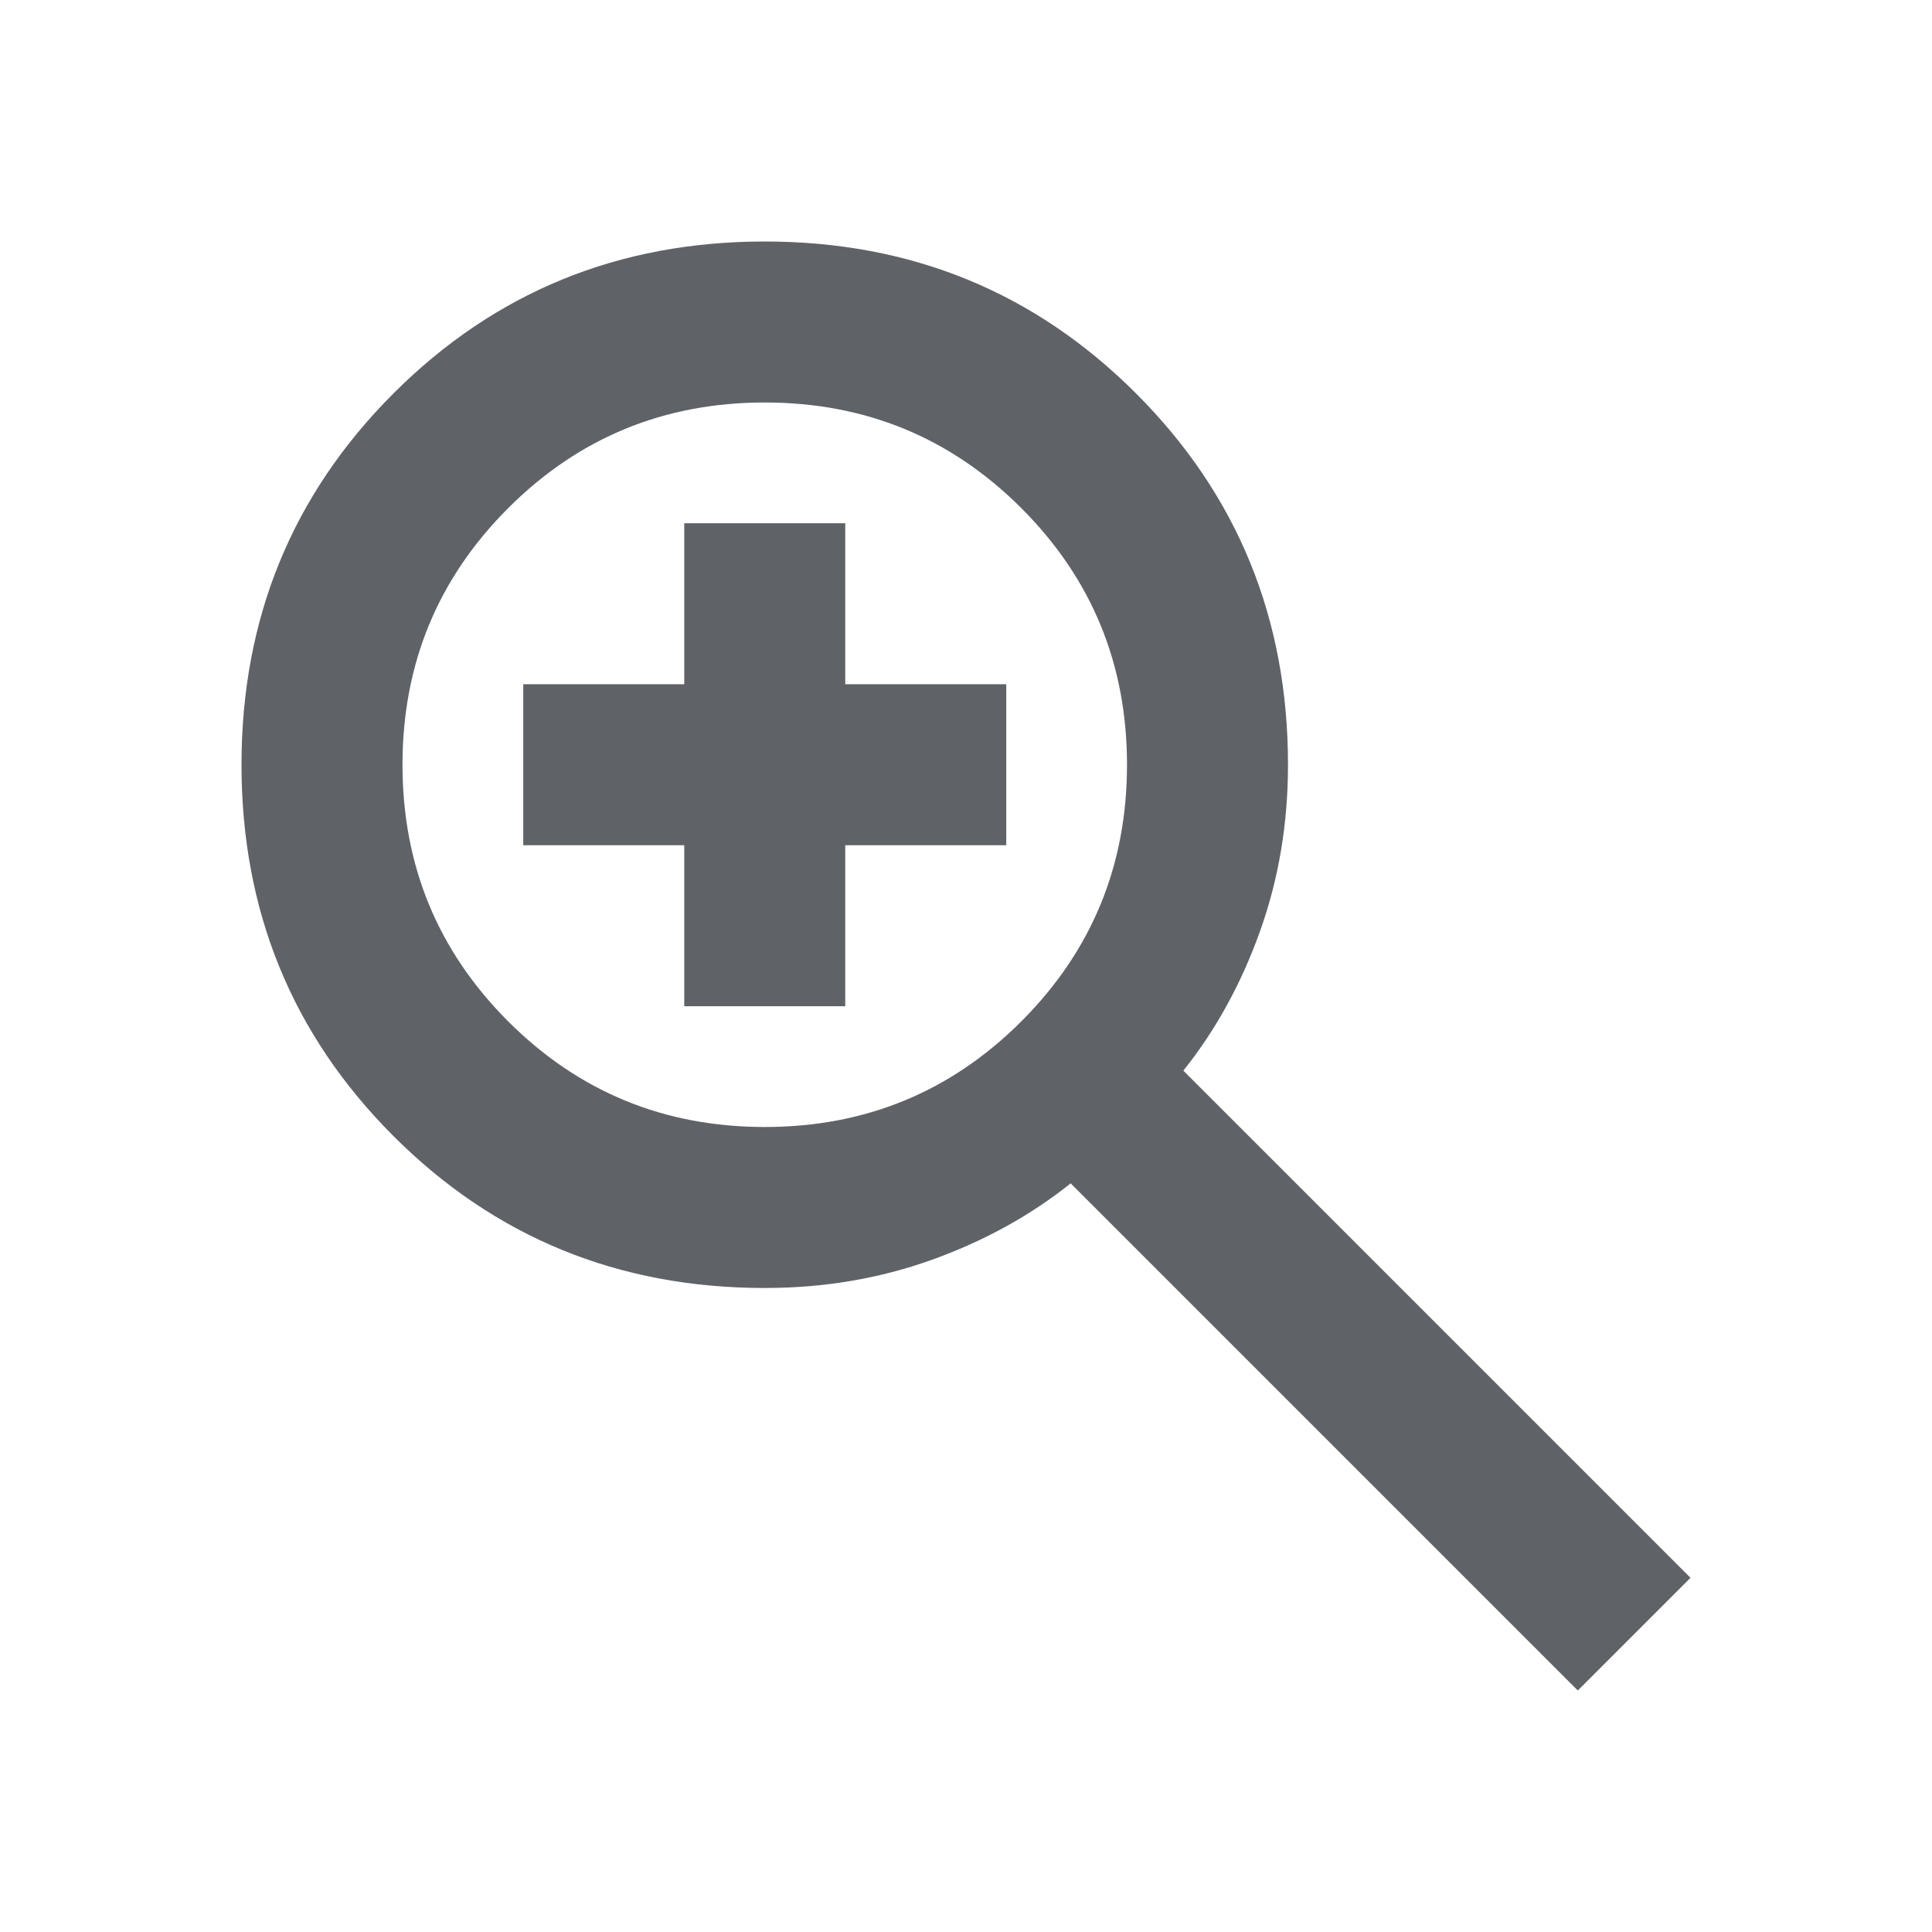
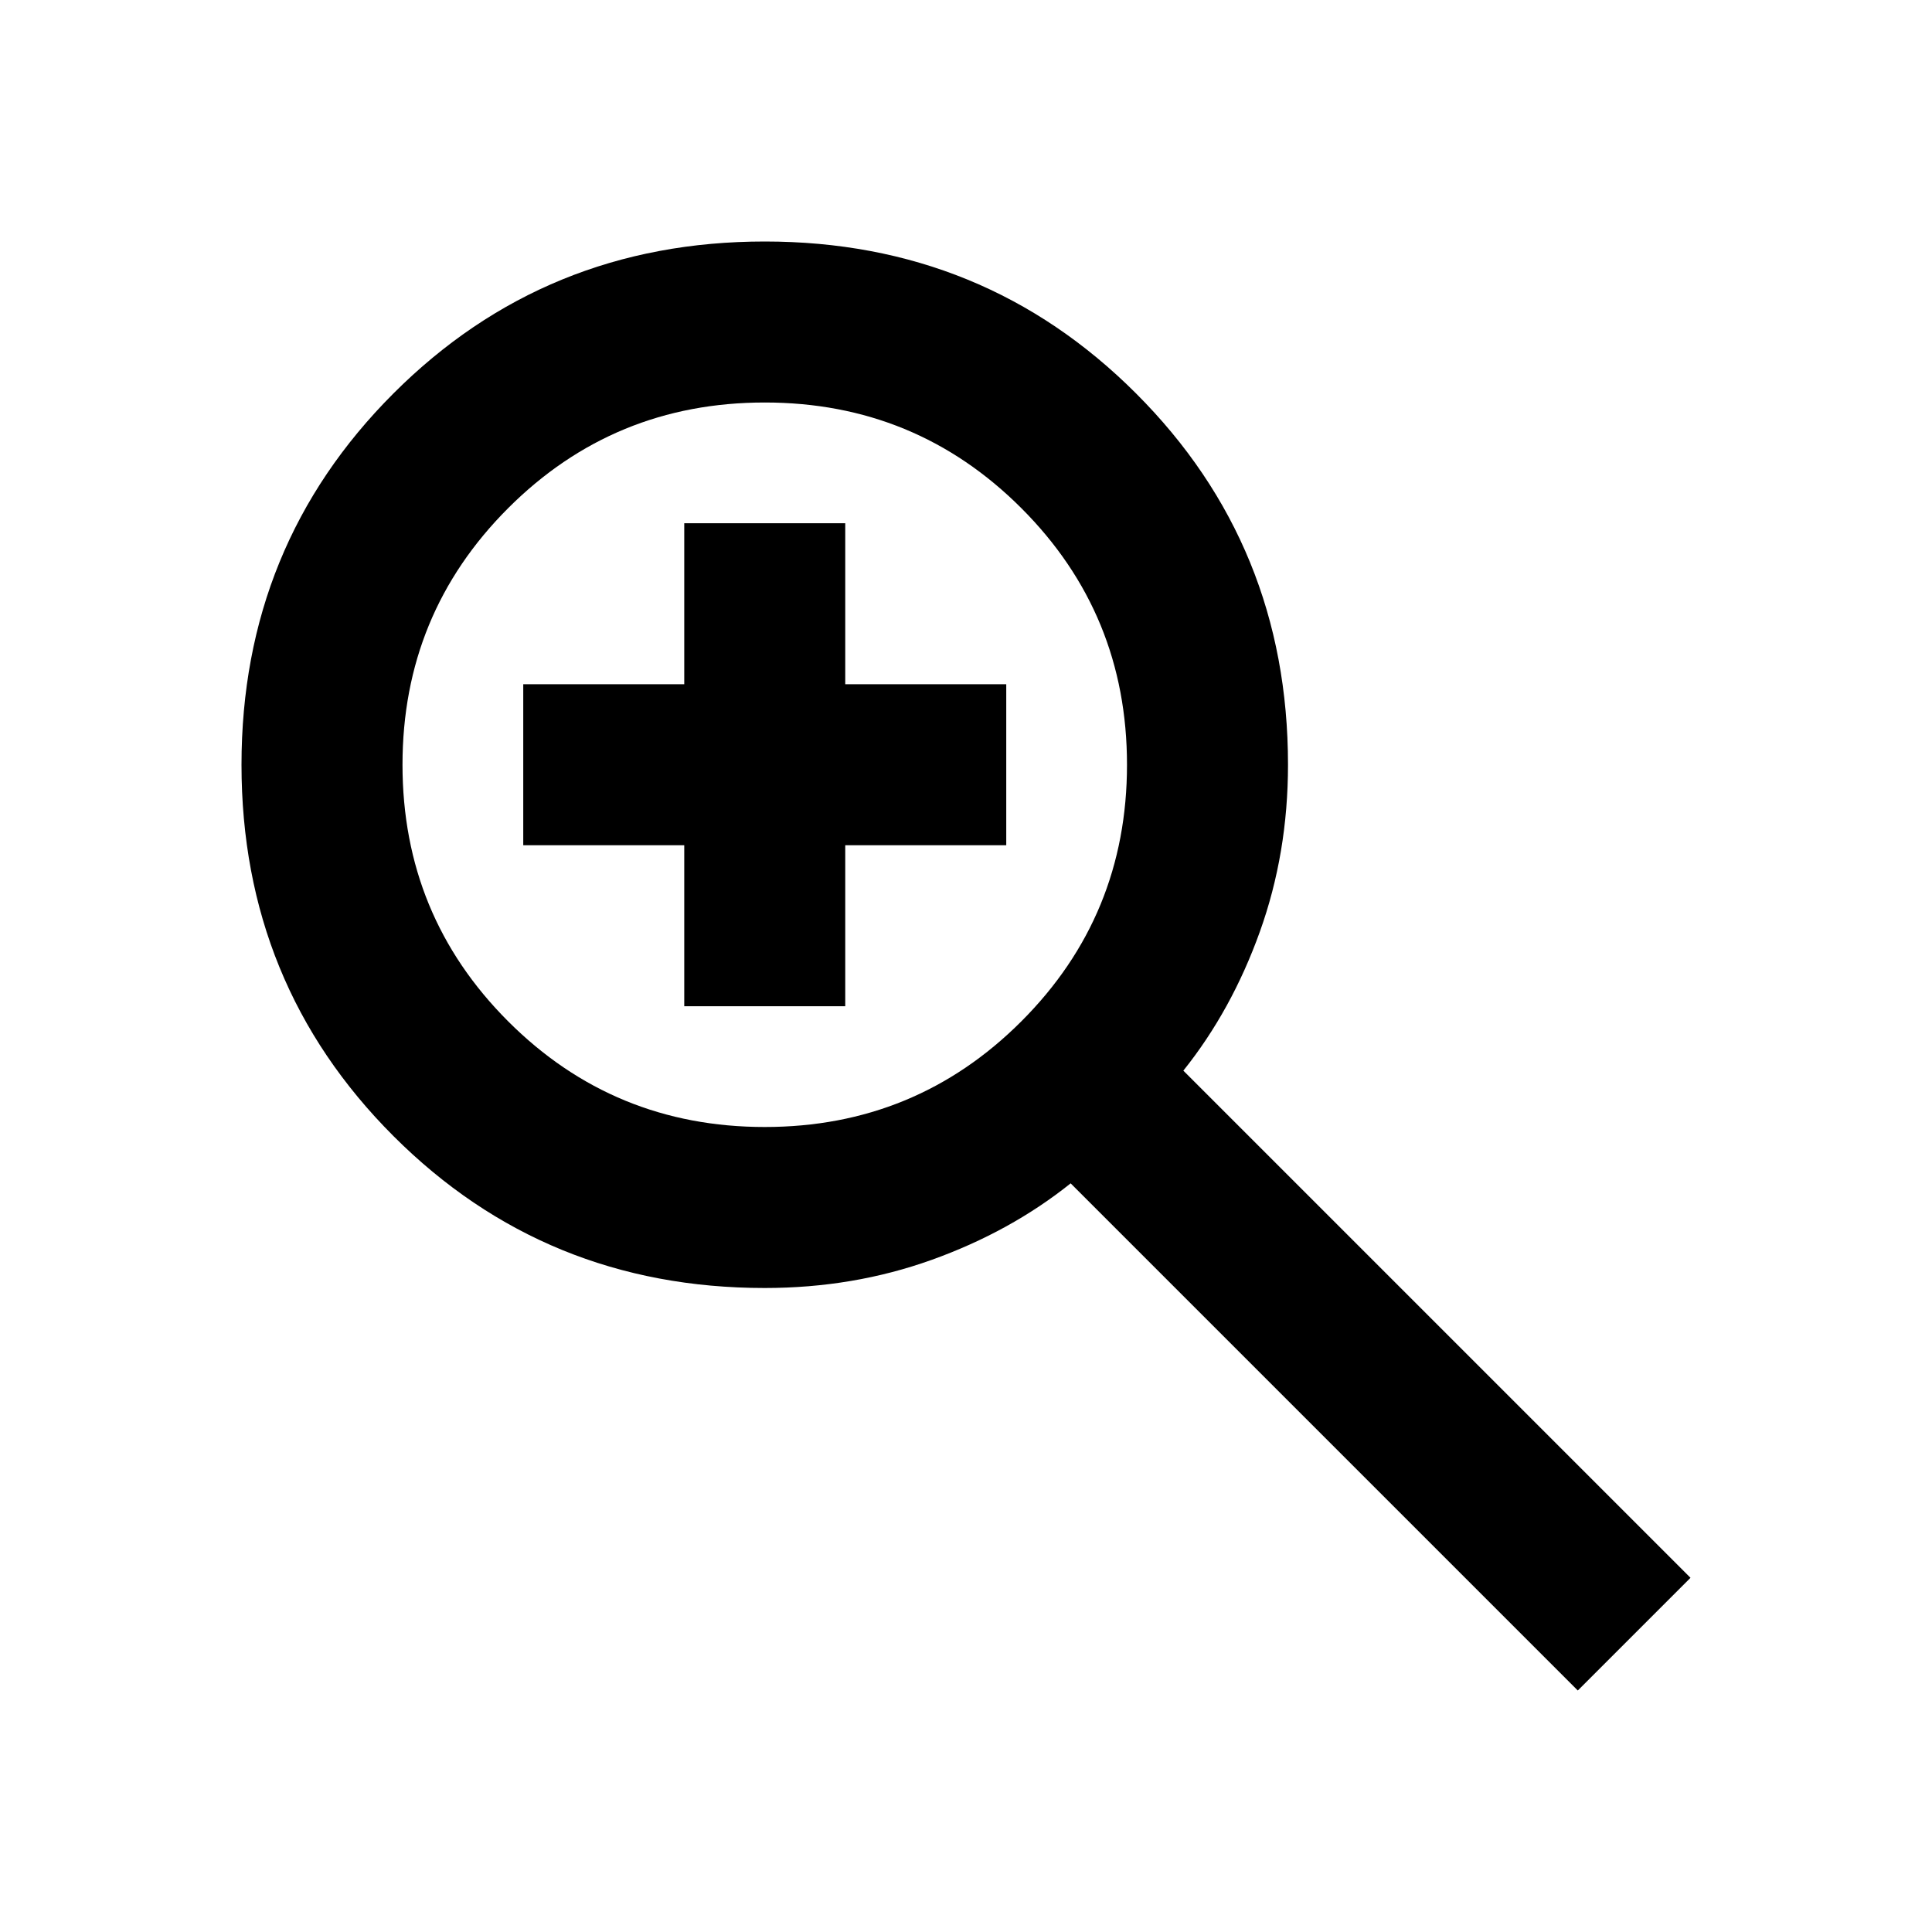
- <svg xmlns="http://www.w3.org/2000/svg" height="24px" viewBox="0 -960 960 960" width="24px" fill="#5f6368">
+ <svg xmlns="http://www.w3.org/2000/svg" viewBox="0 -960 960 960" fill="currentColor">
  <path d="M784-120 532-372q-30 24-69 38t-83 14q-109 0-184.5-75.5T120-580q0-109 75.5-184.5T380-840q109 0 184.5 75.5T640-580q0 44-14 83t-38 69l252 252-56 56ZM380-400q75 0 127.5-52.5T560-580q0-75-52.5-127.5T380-760q-75 0-127.5 52.5T200-580q0 75 52.5 127.5T380-400Zm-40-60v-80h-80v-80h80v-80h80v80h80v80h-80v80h-80Z" />
</svg>
